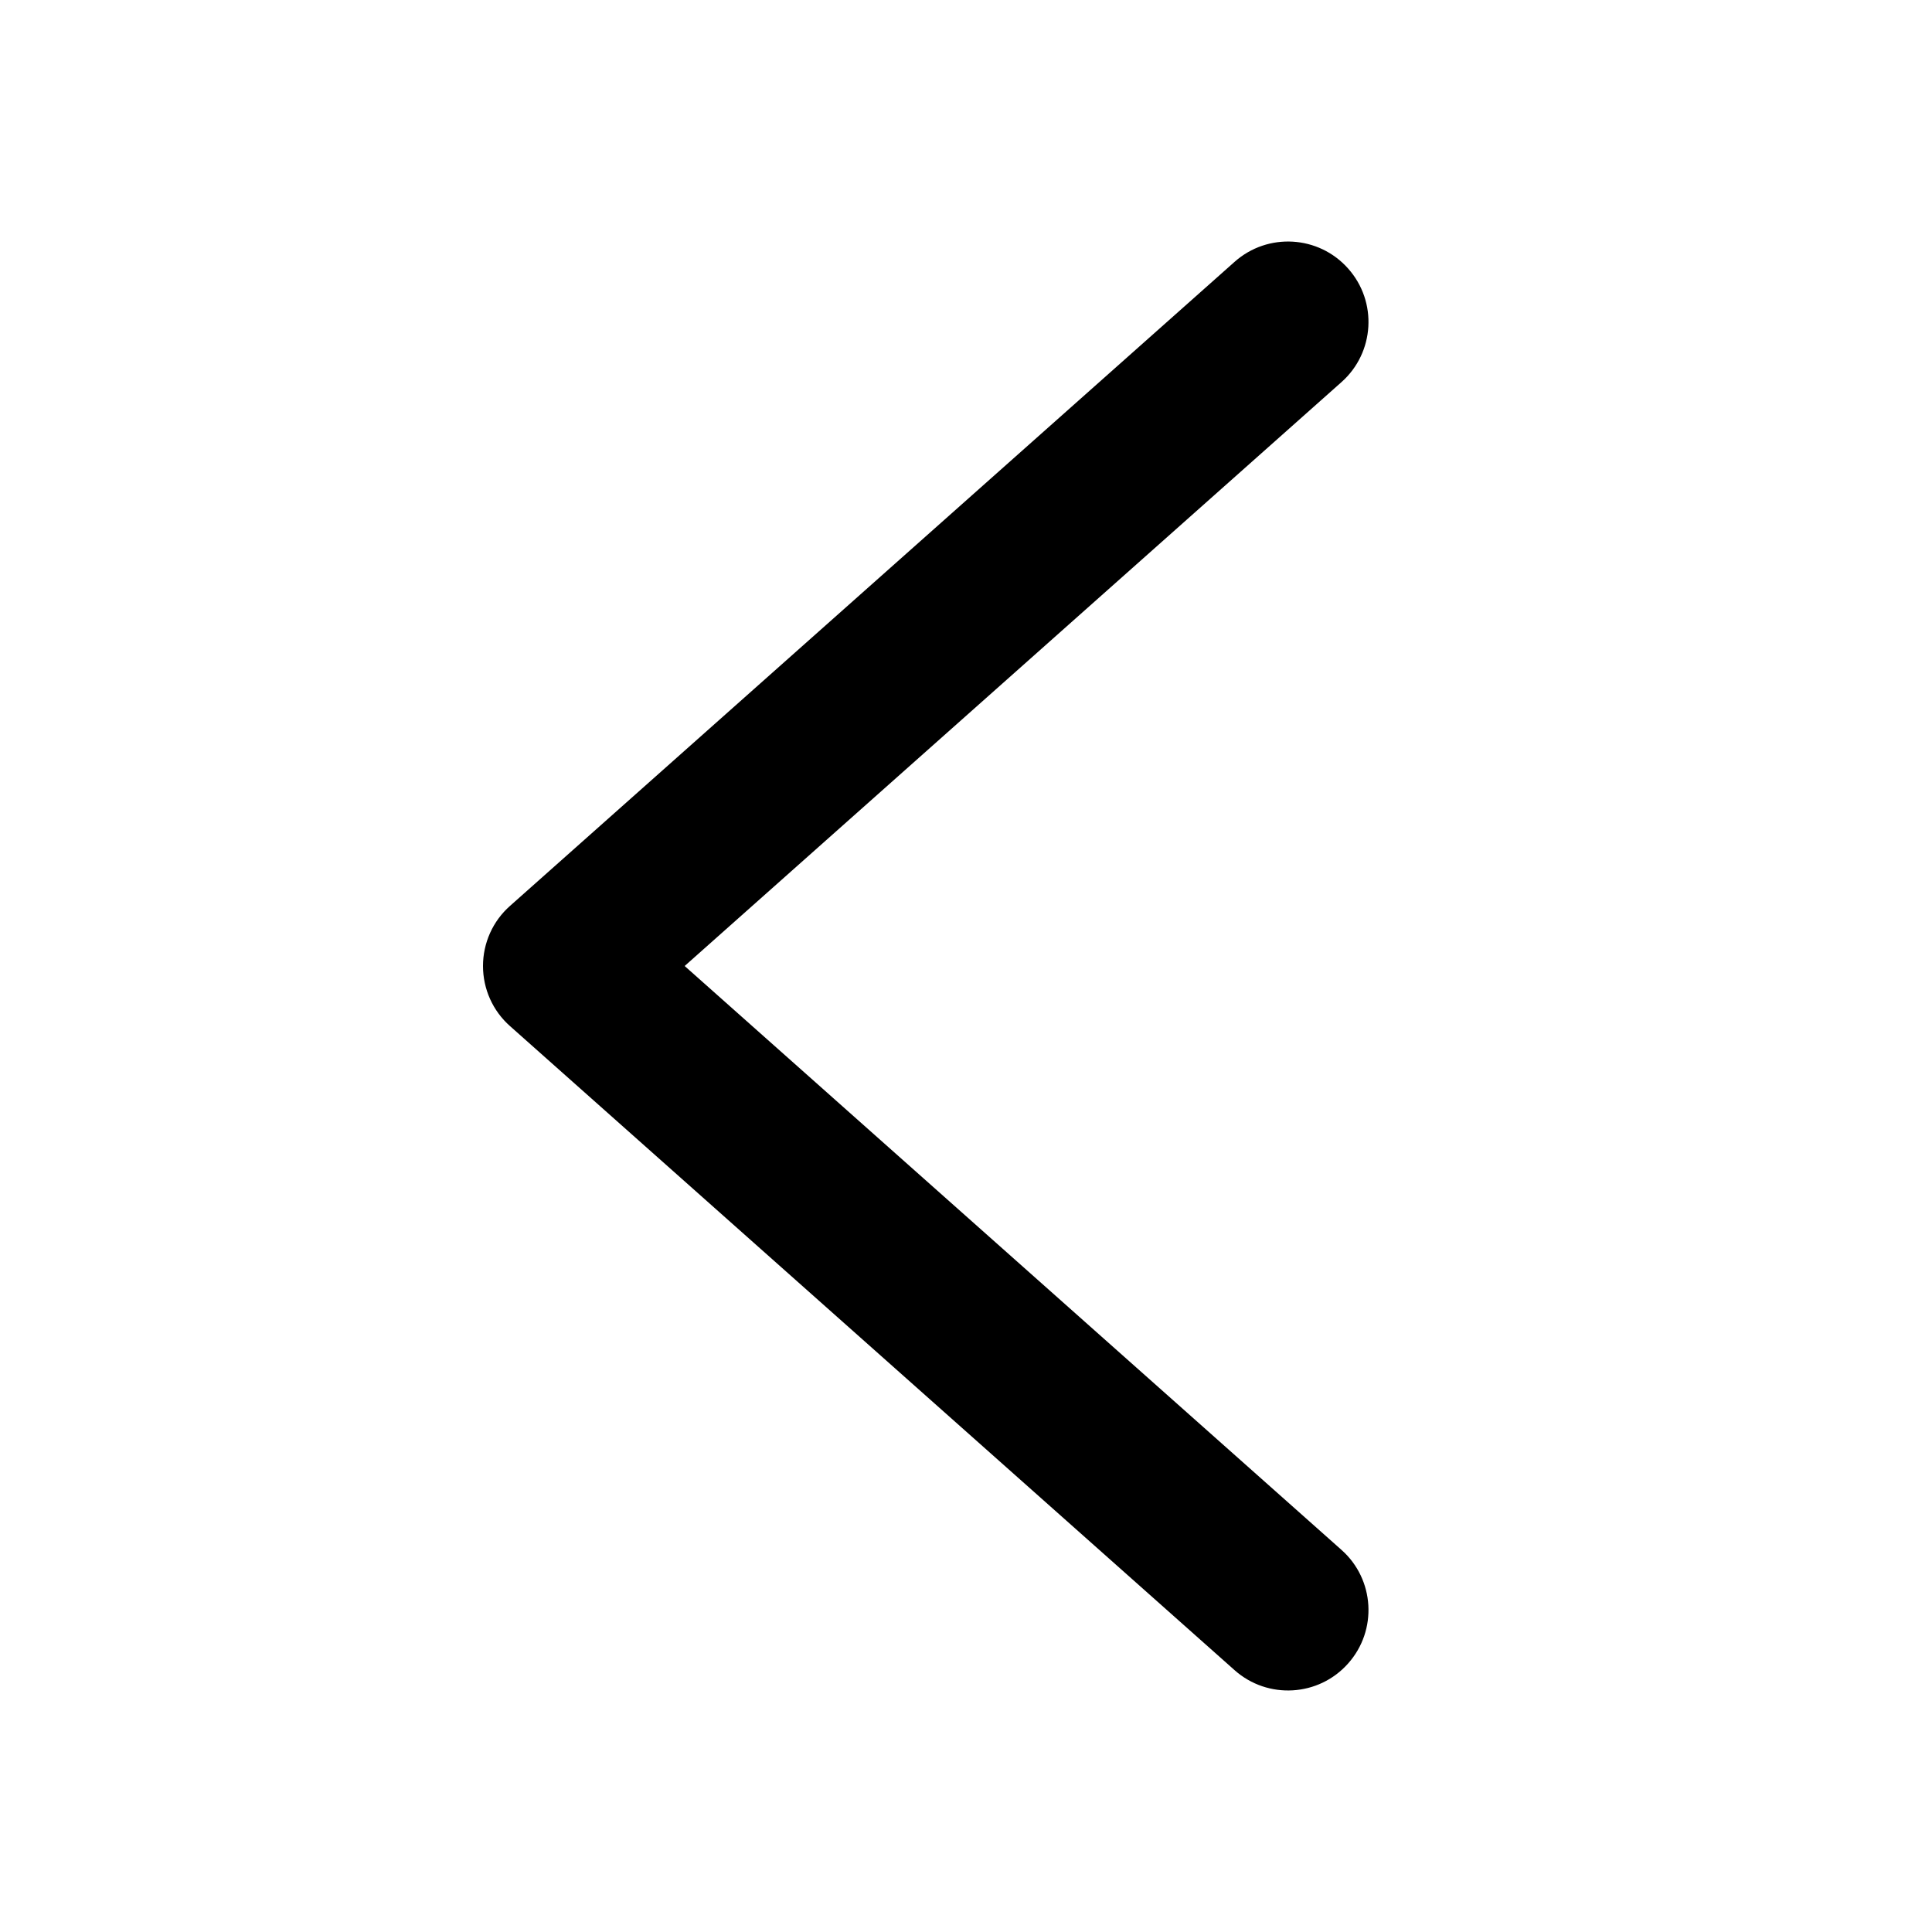
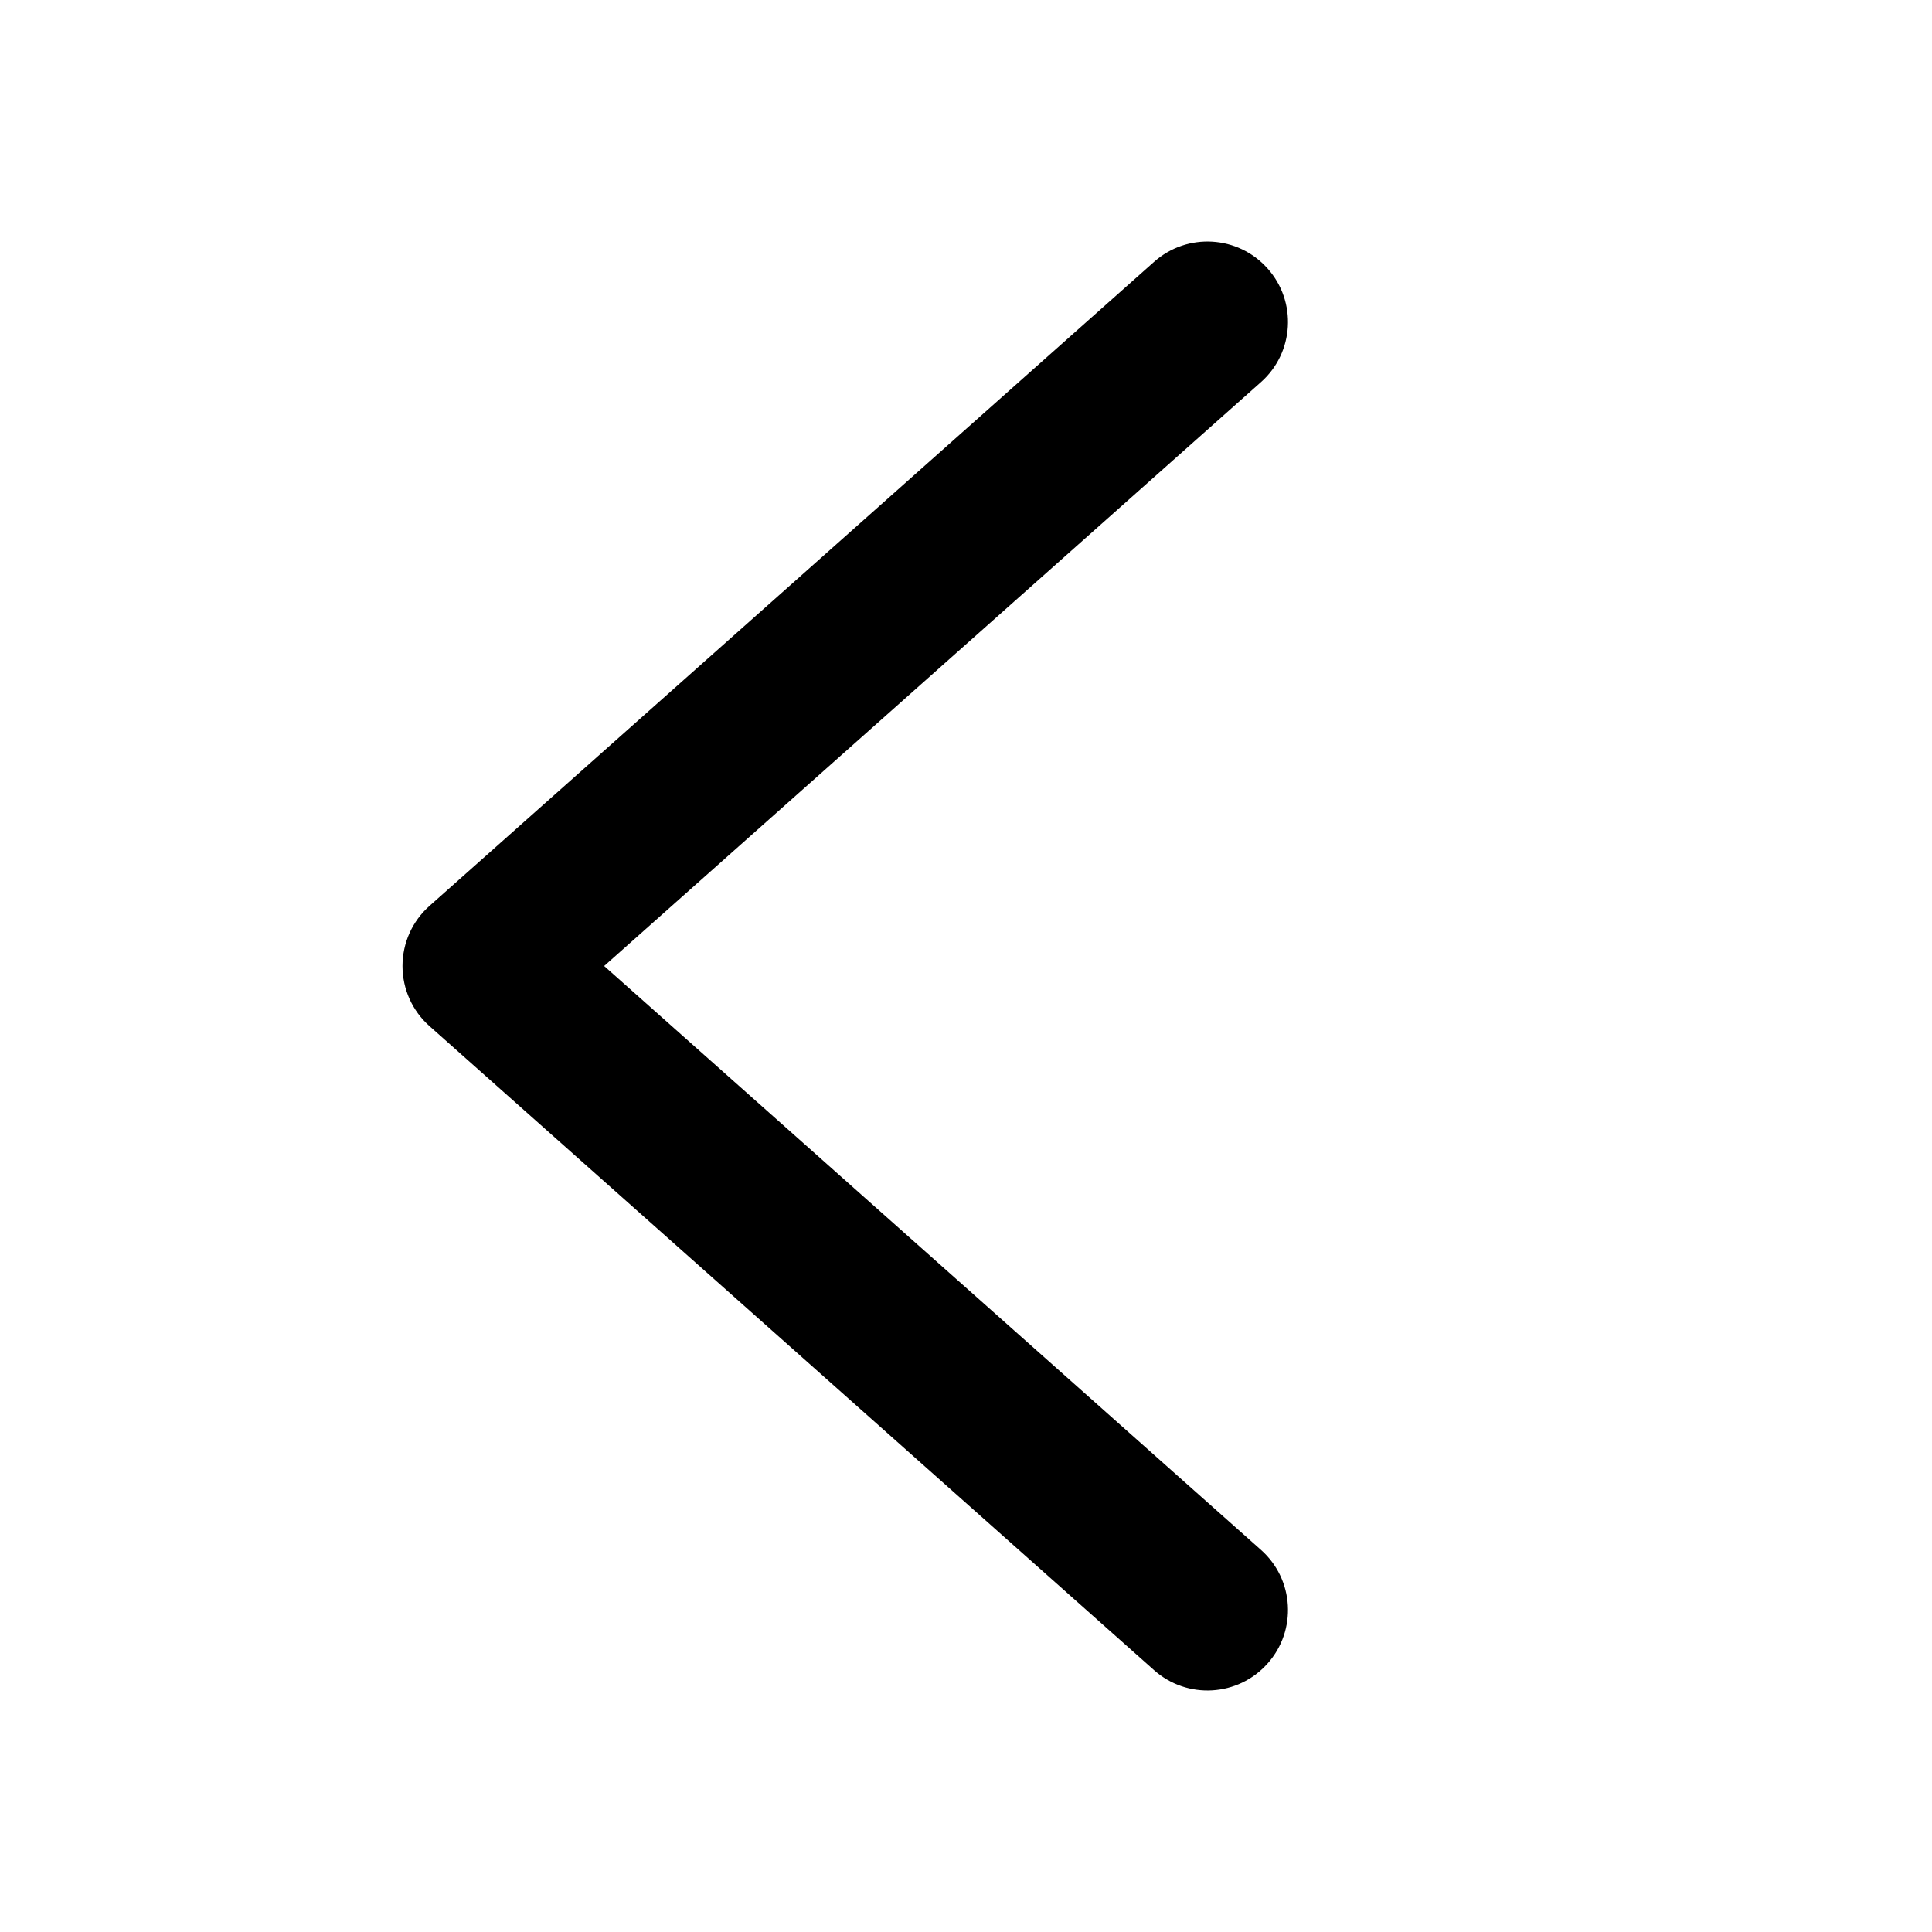
<svg xmlns="http://www.w3.org/2000/svg" viewBox="0 0 24 24" fill="currentColor">
-   <path fill-rule="evenodd" clip-rule="evenodd" d="M16.747 3.336C17.114 3.748 17.077 4.38 16.664 4.747L8.505 12L16.664 19.253C17.077 19.619 17.114 20.252 16.747 20.664C16.381 21.077 15.748 21.114 15.336 20.747L6.336 12.747C6.122 12.558 6 12.286 6 12C6 11.714 6.122 11.442 6.336 11.253L15.336 3.253C15.748 2.886 16.381 2.923 16.747 3.336Z" fill="currentColor" />
+   <path fill-rule="evenodd" clip-rule="evenodd" d="M15.747 3.336C16.114 3.748 16.077 4.38 15.664 4.747L7.505 12L15.664 19.253C16.077 19.619 16.114 20.252 15.747 20.664C15.38 21.077 14.748 21.114 14.336 20.747L5.336 12.747C5.122 12.558 5 12.286 5 12C5 11.714 5.122 11.442 5.336 11.253L14.336 3.253C14.748 2.886 15.38 2.923 15.747 3.336Z" fill="currentColor" />
</svg>
